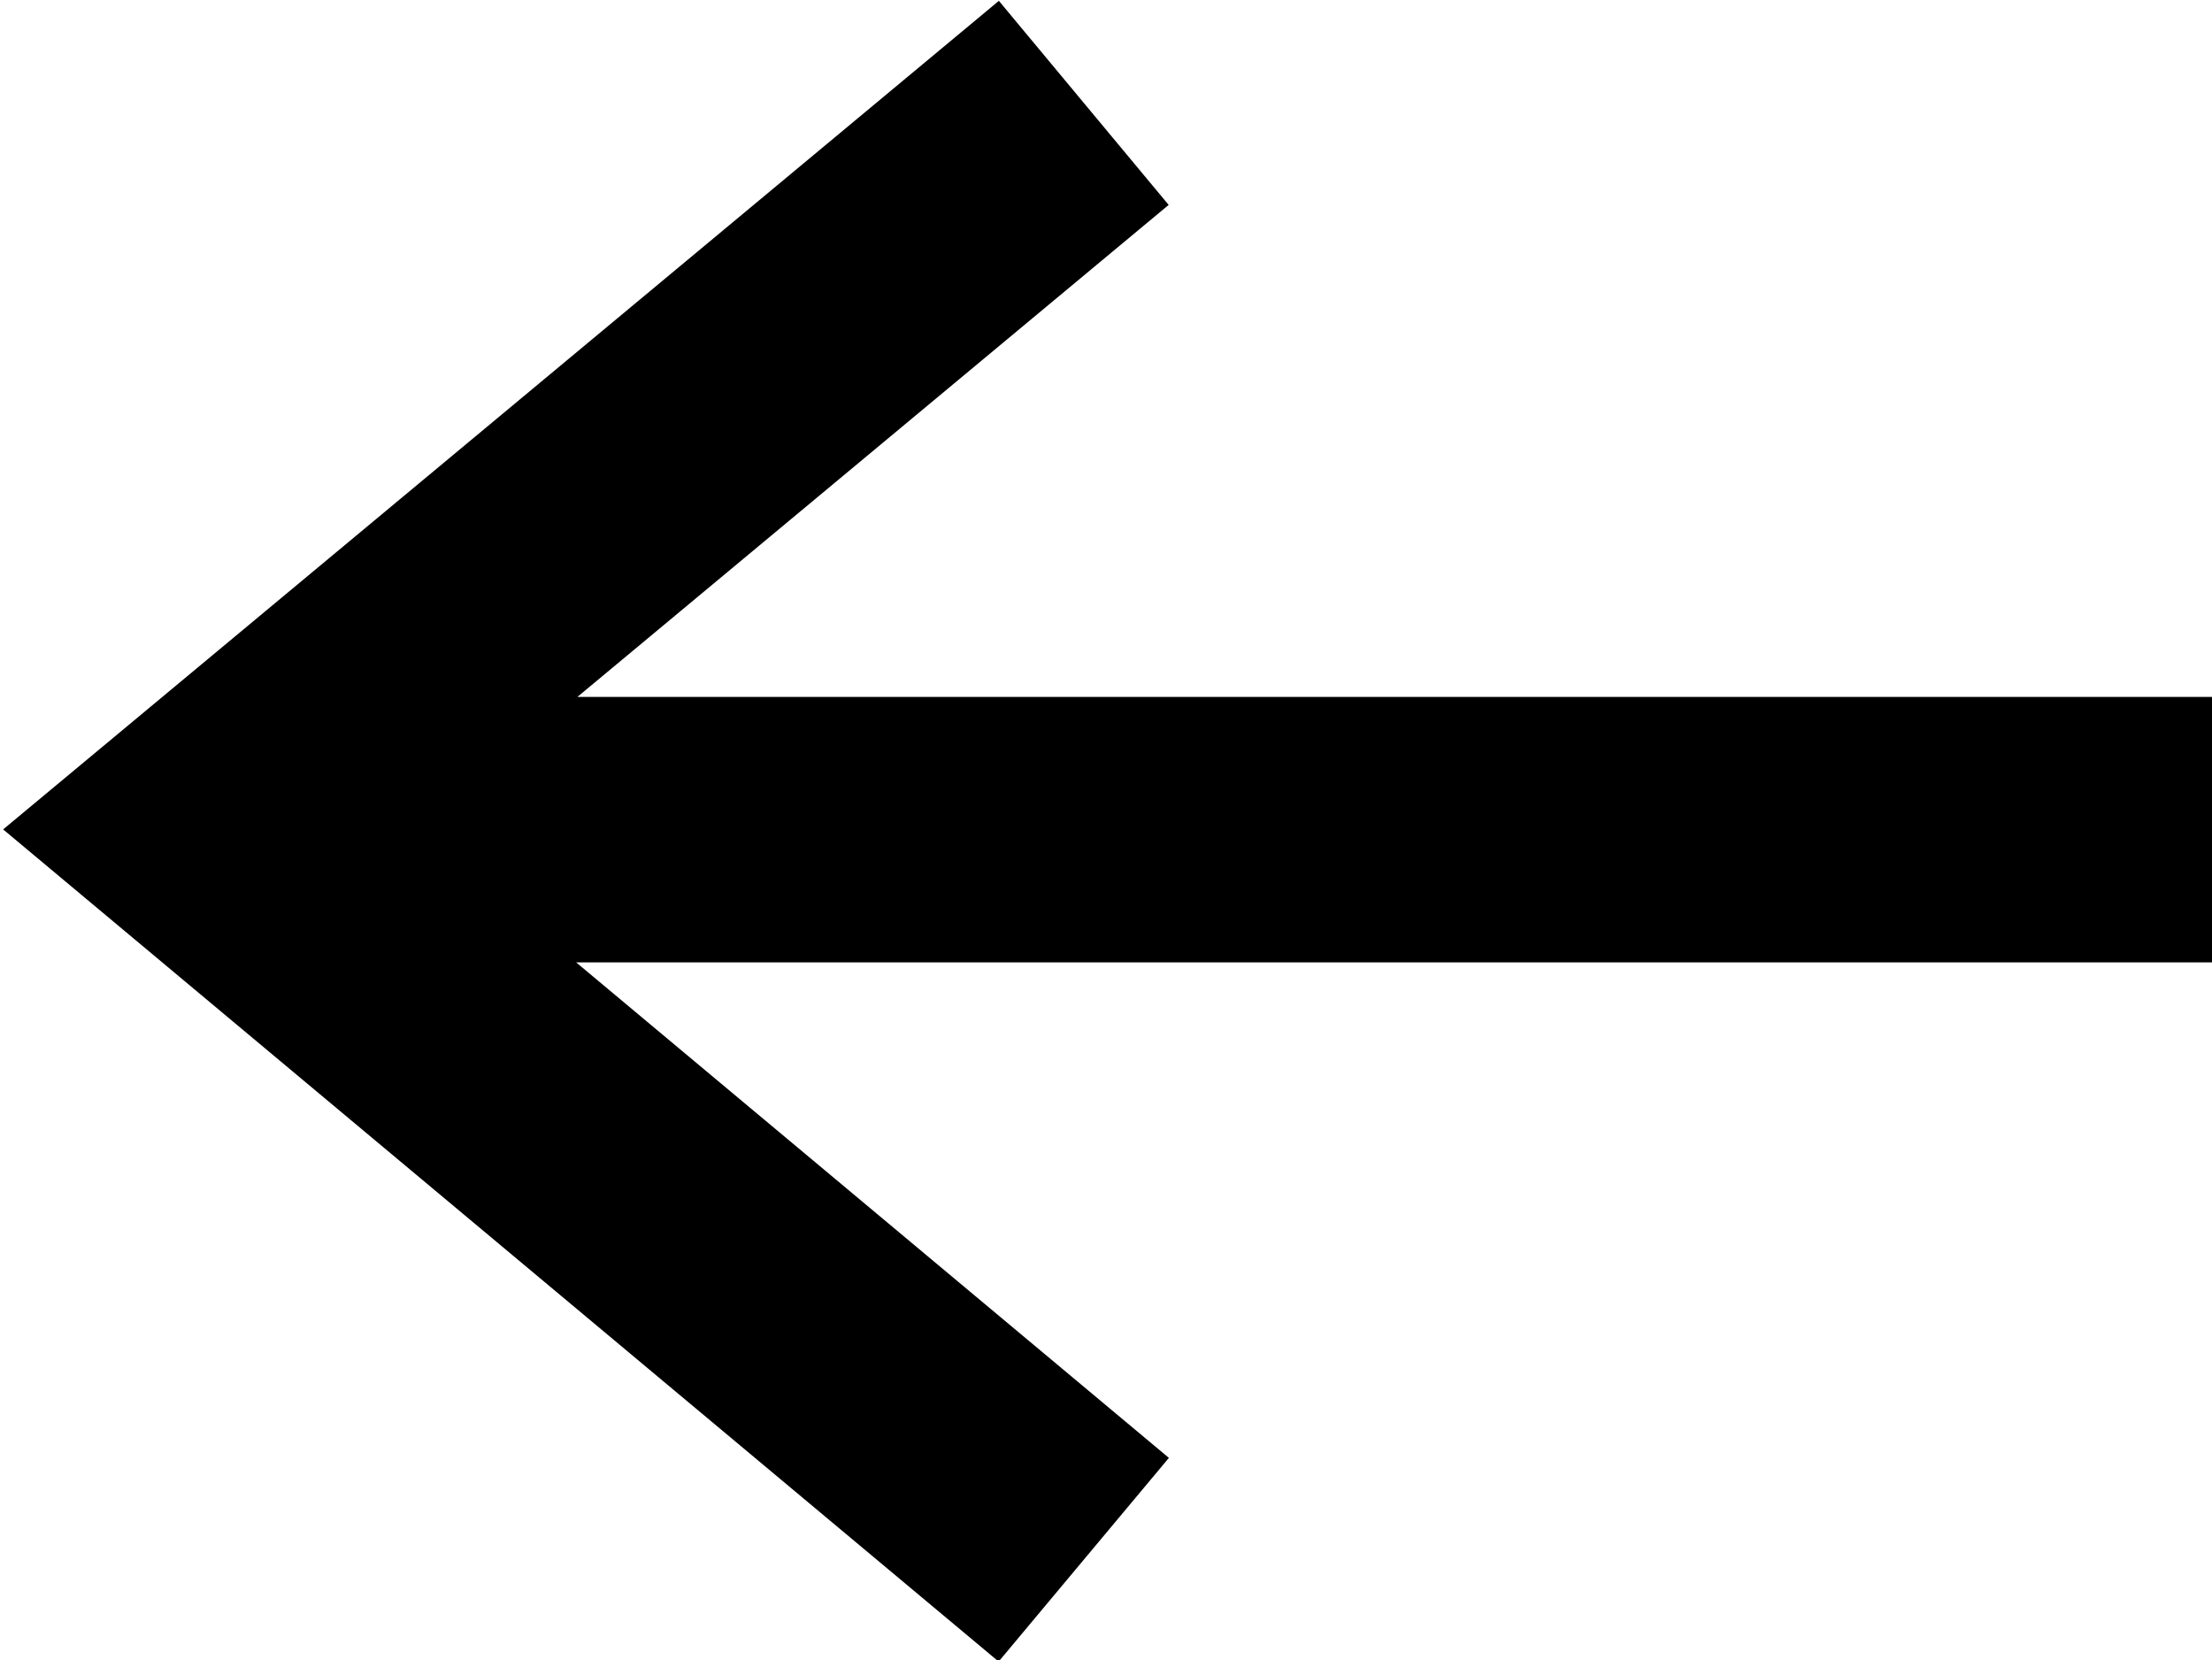
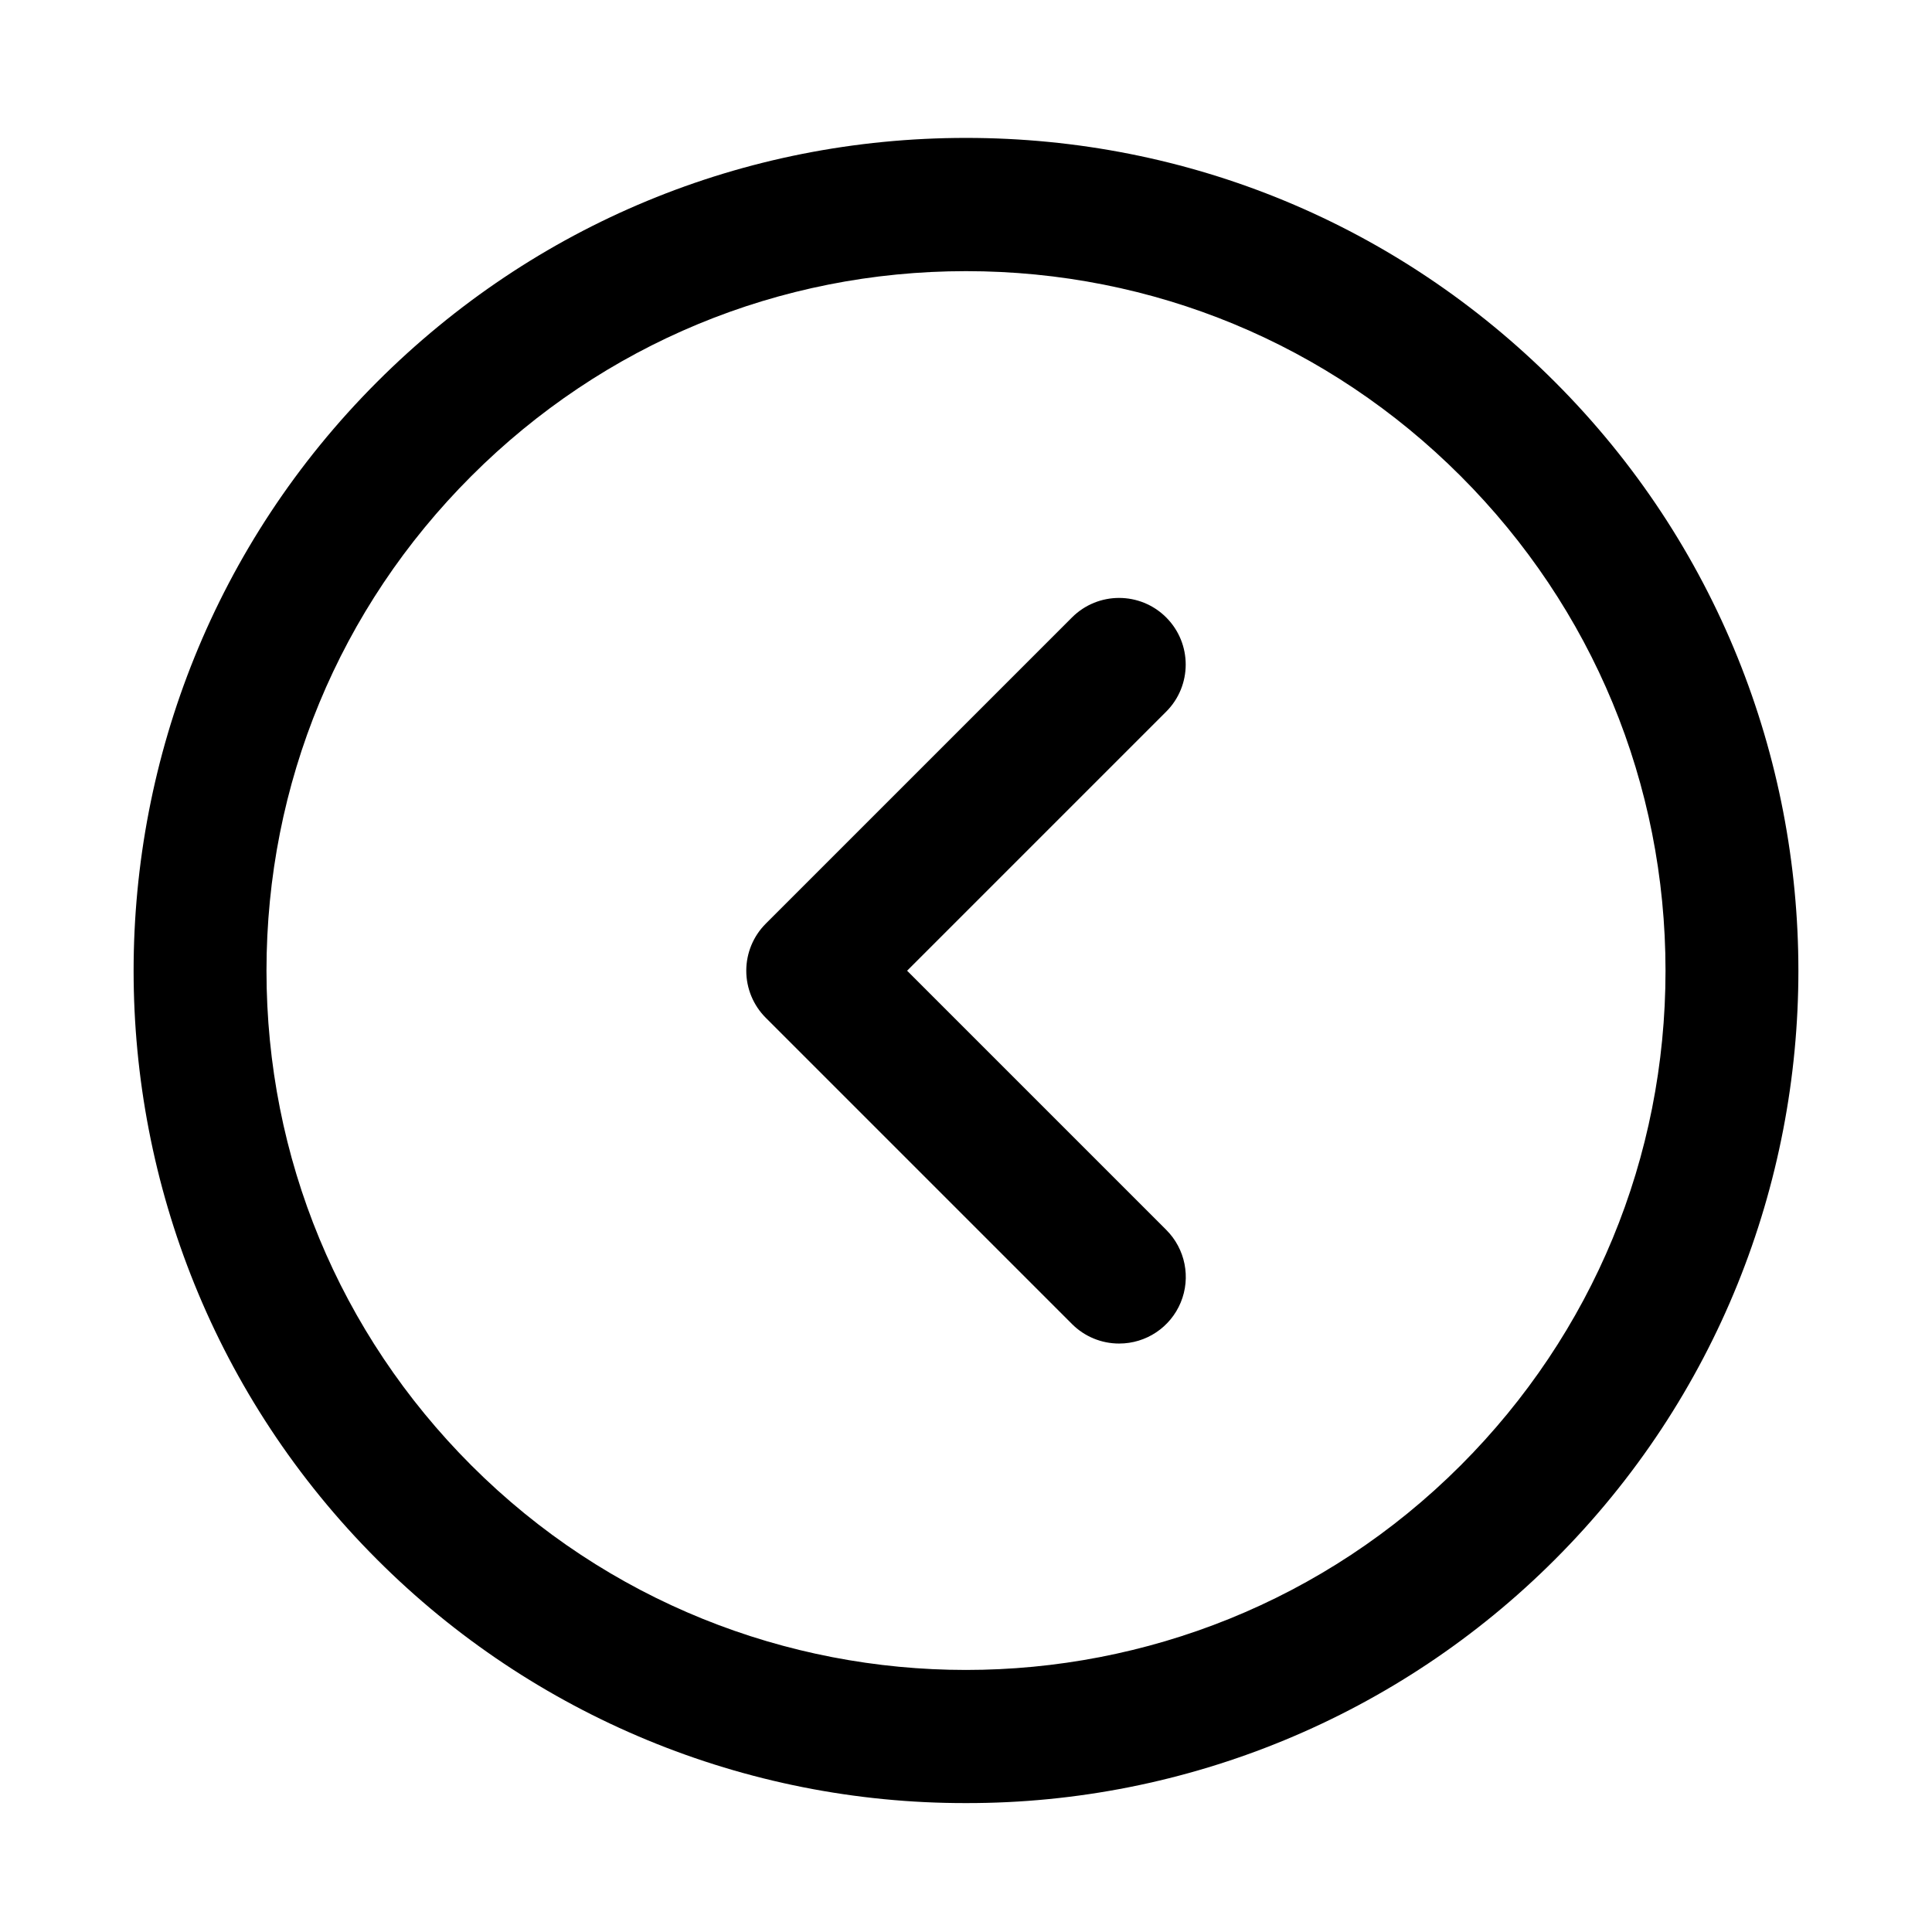
- <svg xmlns="http://www.w3.org/2000/svg" viewBox="0 0 33.33 25">
-   <path d="M33.33,12.5H3.17m13.16,11L3.17,12.5,16.33,1.55" fill="none" stroke="currentColor" stroke-miterlimit="10" stroke-width="4" />
+ <svg xmlns="http://www.w3.org/2000/svg" id="Layer_1" x="0" y="0" version="1.1" viewBox="0 0 29 29" xml:space="preserve">
+   <path d="M14.5 27.065a12.465 12.465 0 0 1-8.839-3.655c-4.874-4.874-4.874-12.804 0-17.678 2.361-2.361 5.5-3.662 8.839-3.662s6.478 1.3 8.839 3.662c4.874 4.874 4.874 12.804 0 17.678a12.465 12.465 0 0 1-8.839 3.655zm-7.425-5.069c4.094 4.094 10.756 4.094 14.85 0C23.908 20.012 25 17.375 25 14.571s-1.092-5.441-3.075-7.425S17.305 4.07 14.5 4.07 9.059 5.163 7.075 7.146 4 11.766 4 14.571s1.092 5.441 3.075 7.425z" />
+   <path d="M16.798 20.167a.997.997 0 0 1-.707-.293l-4.596-4.596a.999.999 0 0 1 0-1.414l4.596-4.596a.999.999 0 1 1 1.414 1.414l-3.889 3.889 3.889 3.889a.999.999 0 0 1-.707 1.707z" />
</svg>
